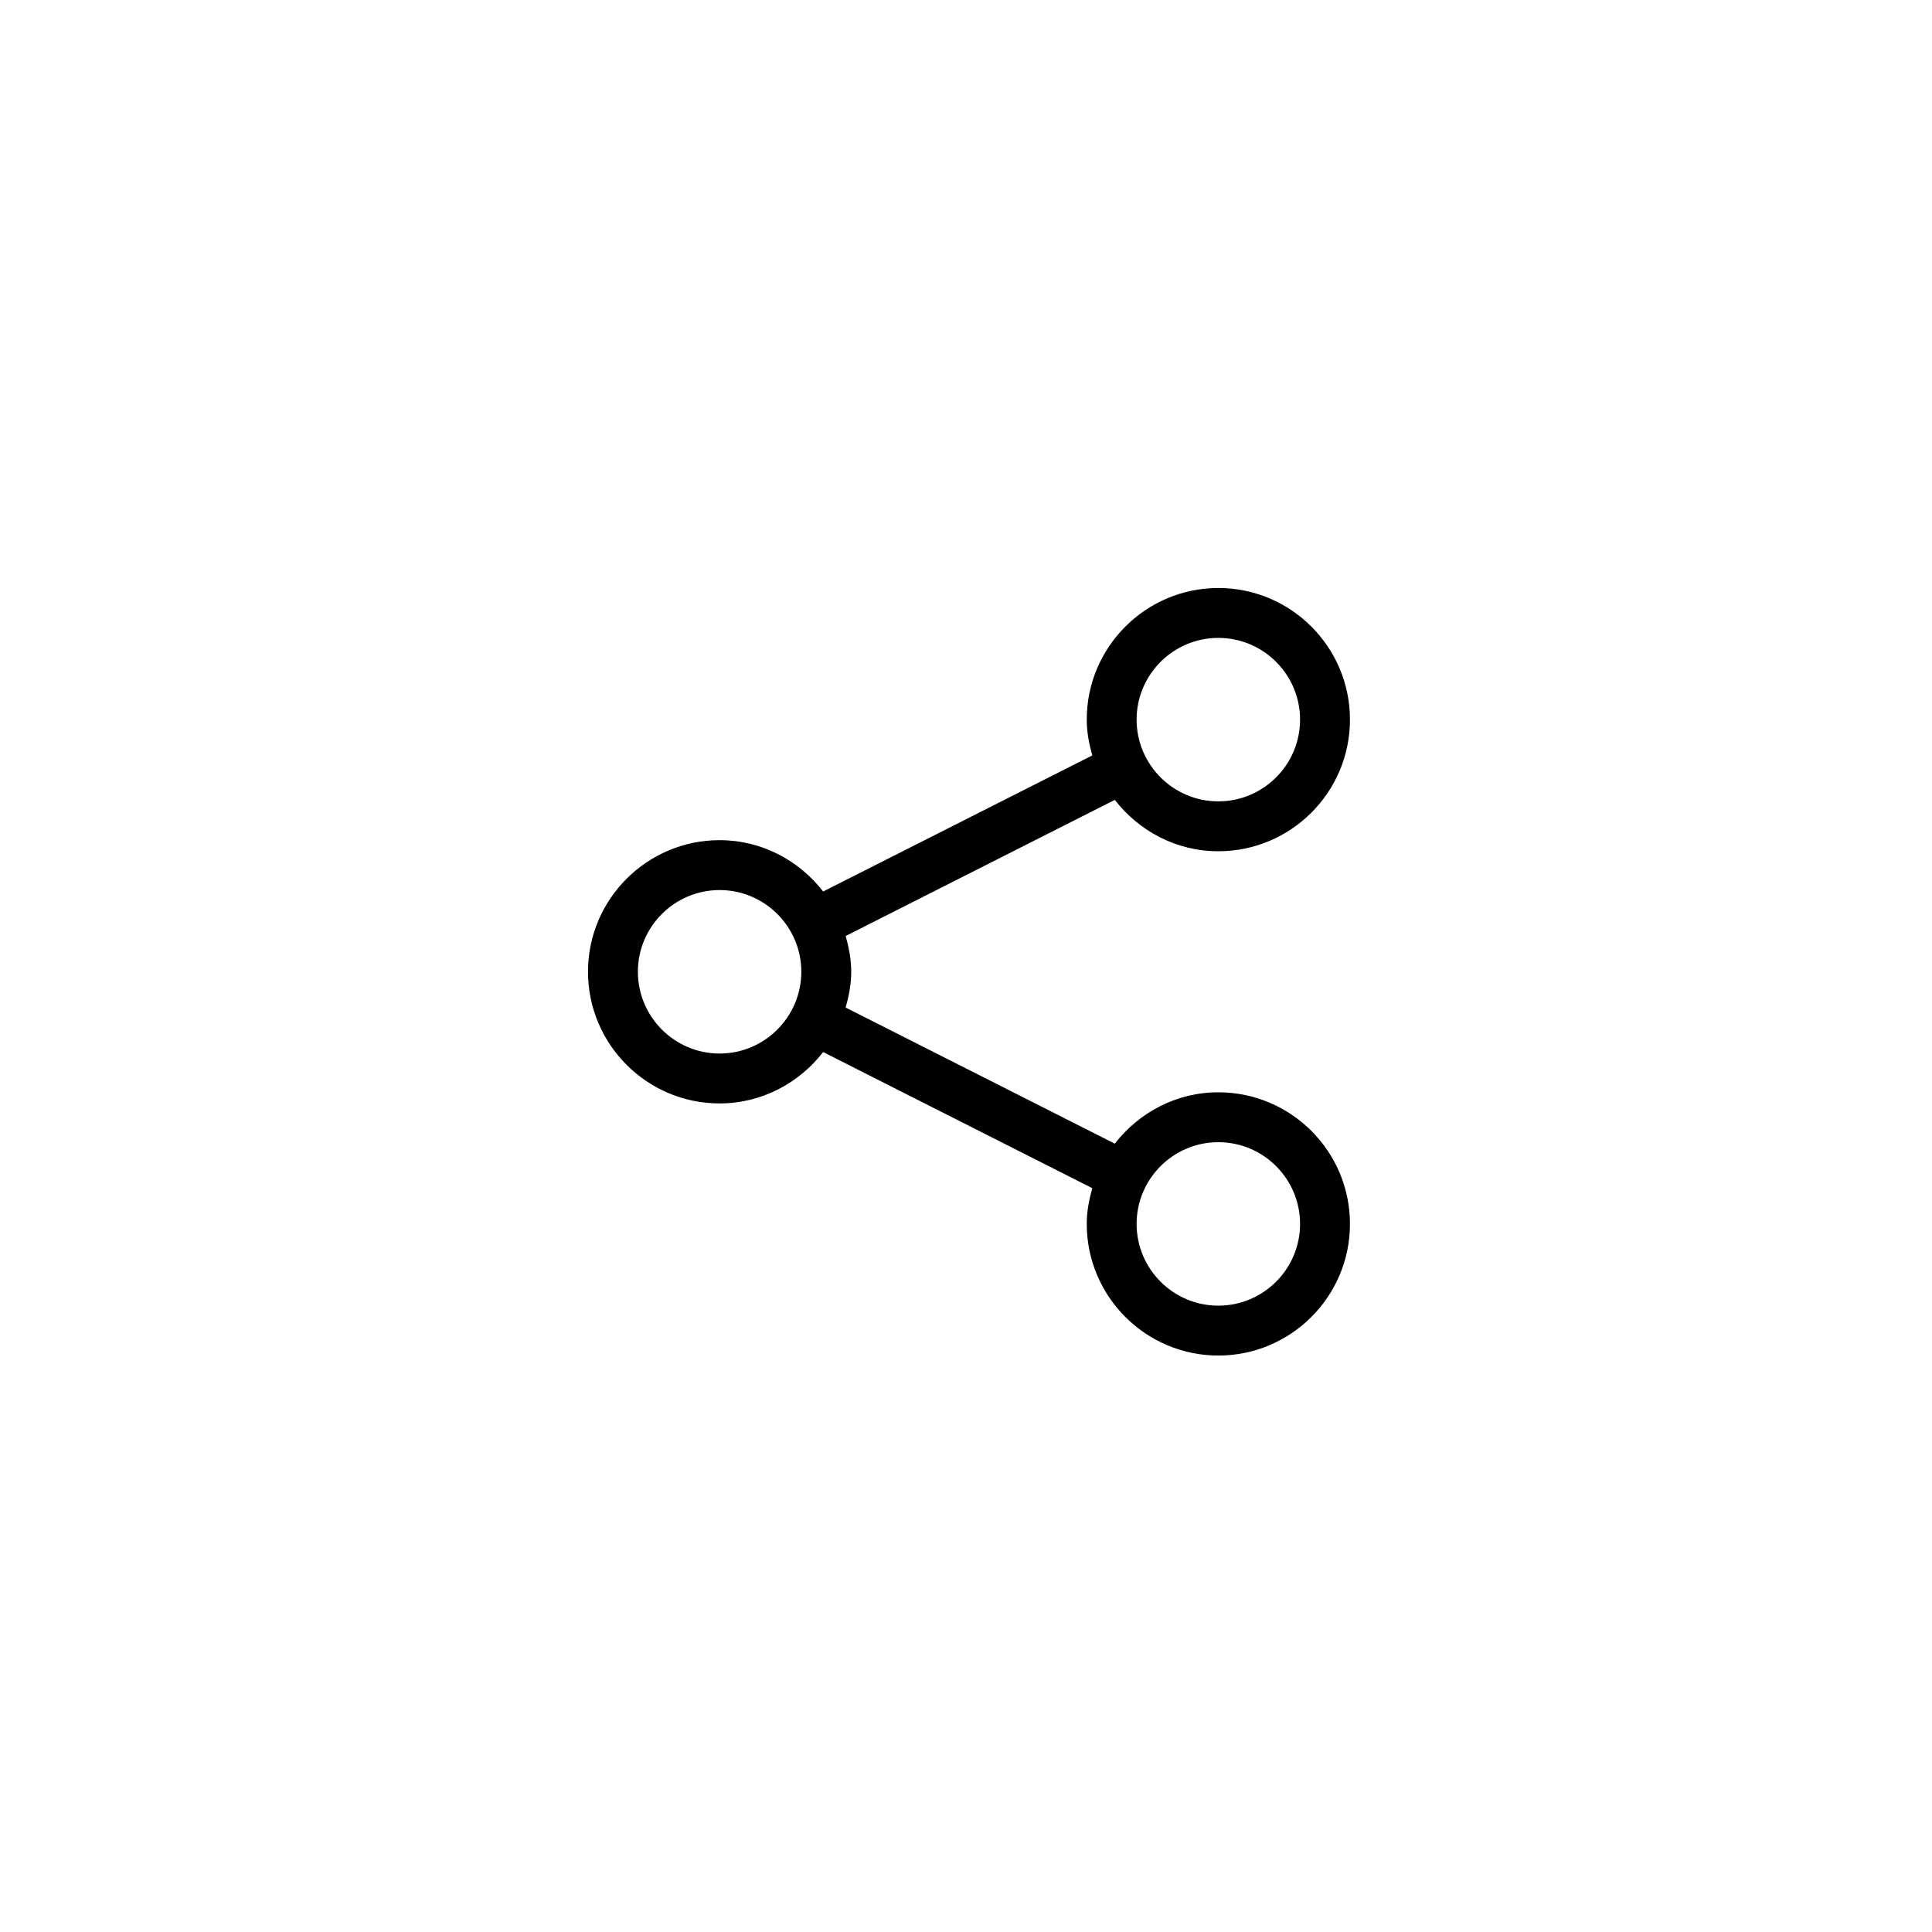
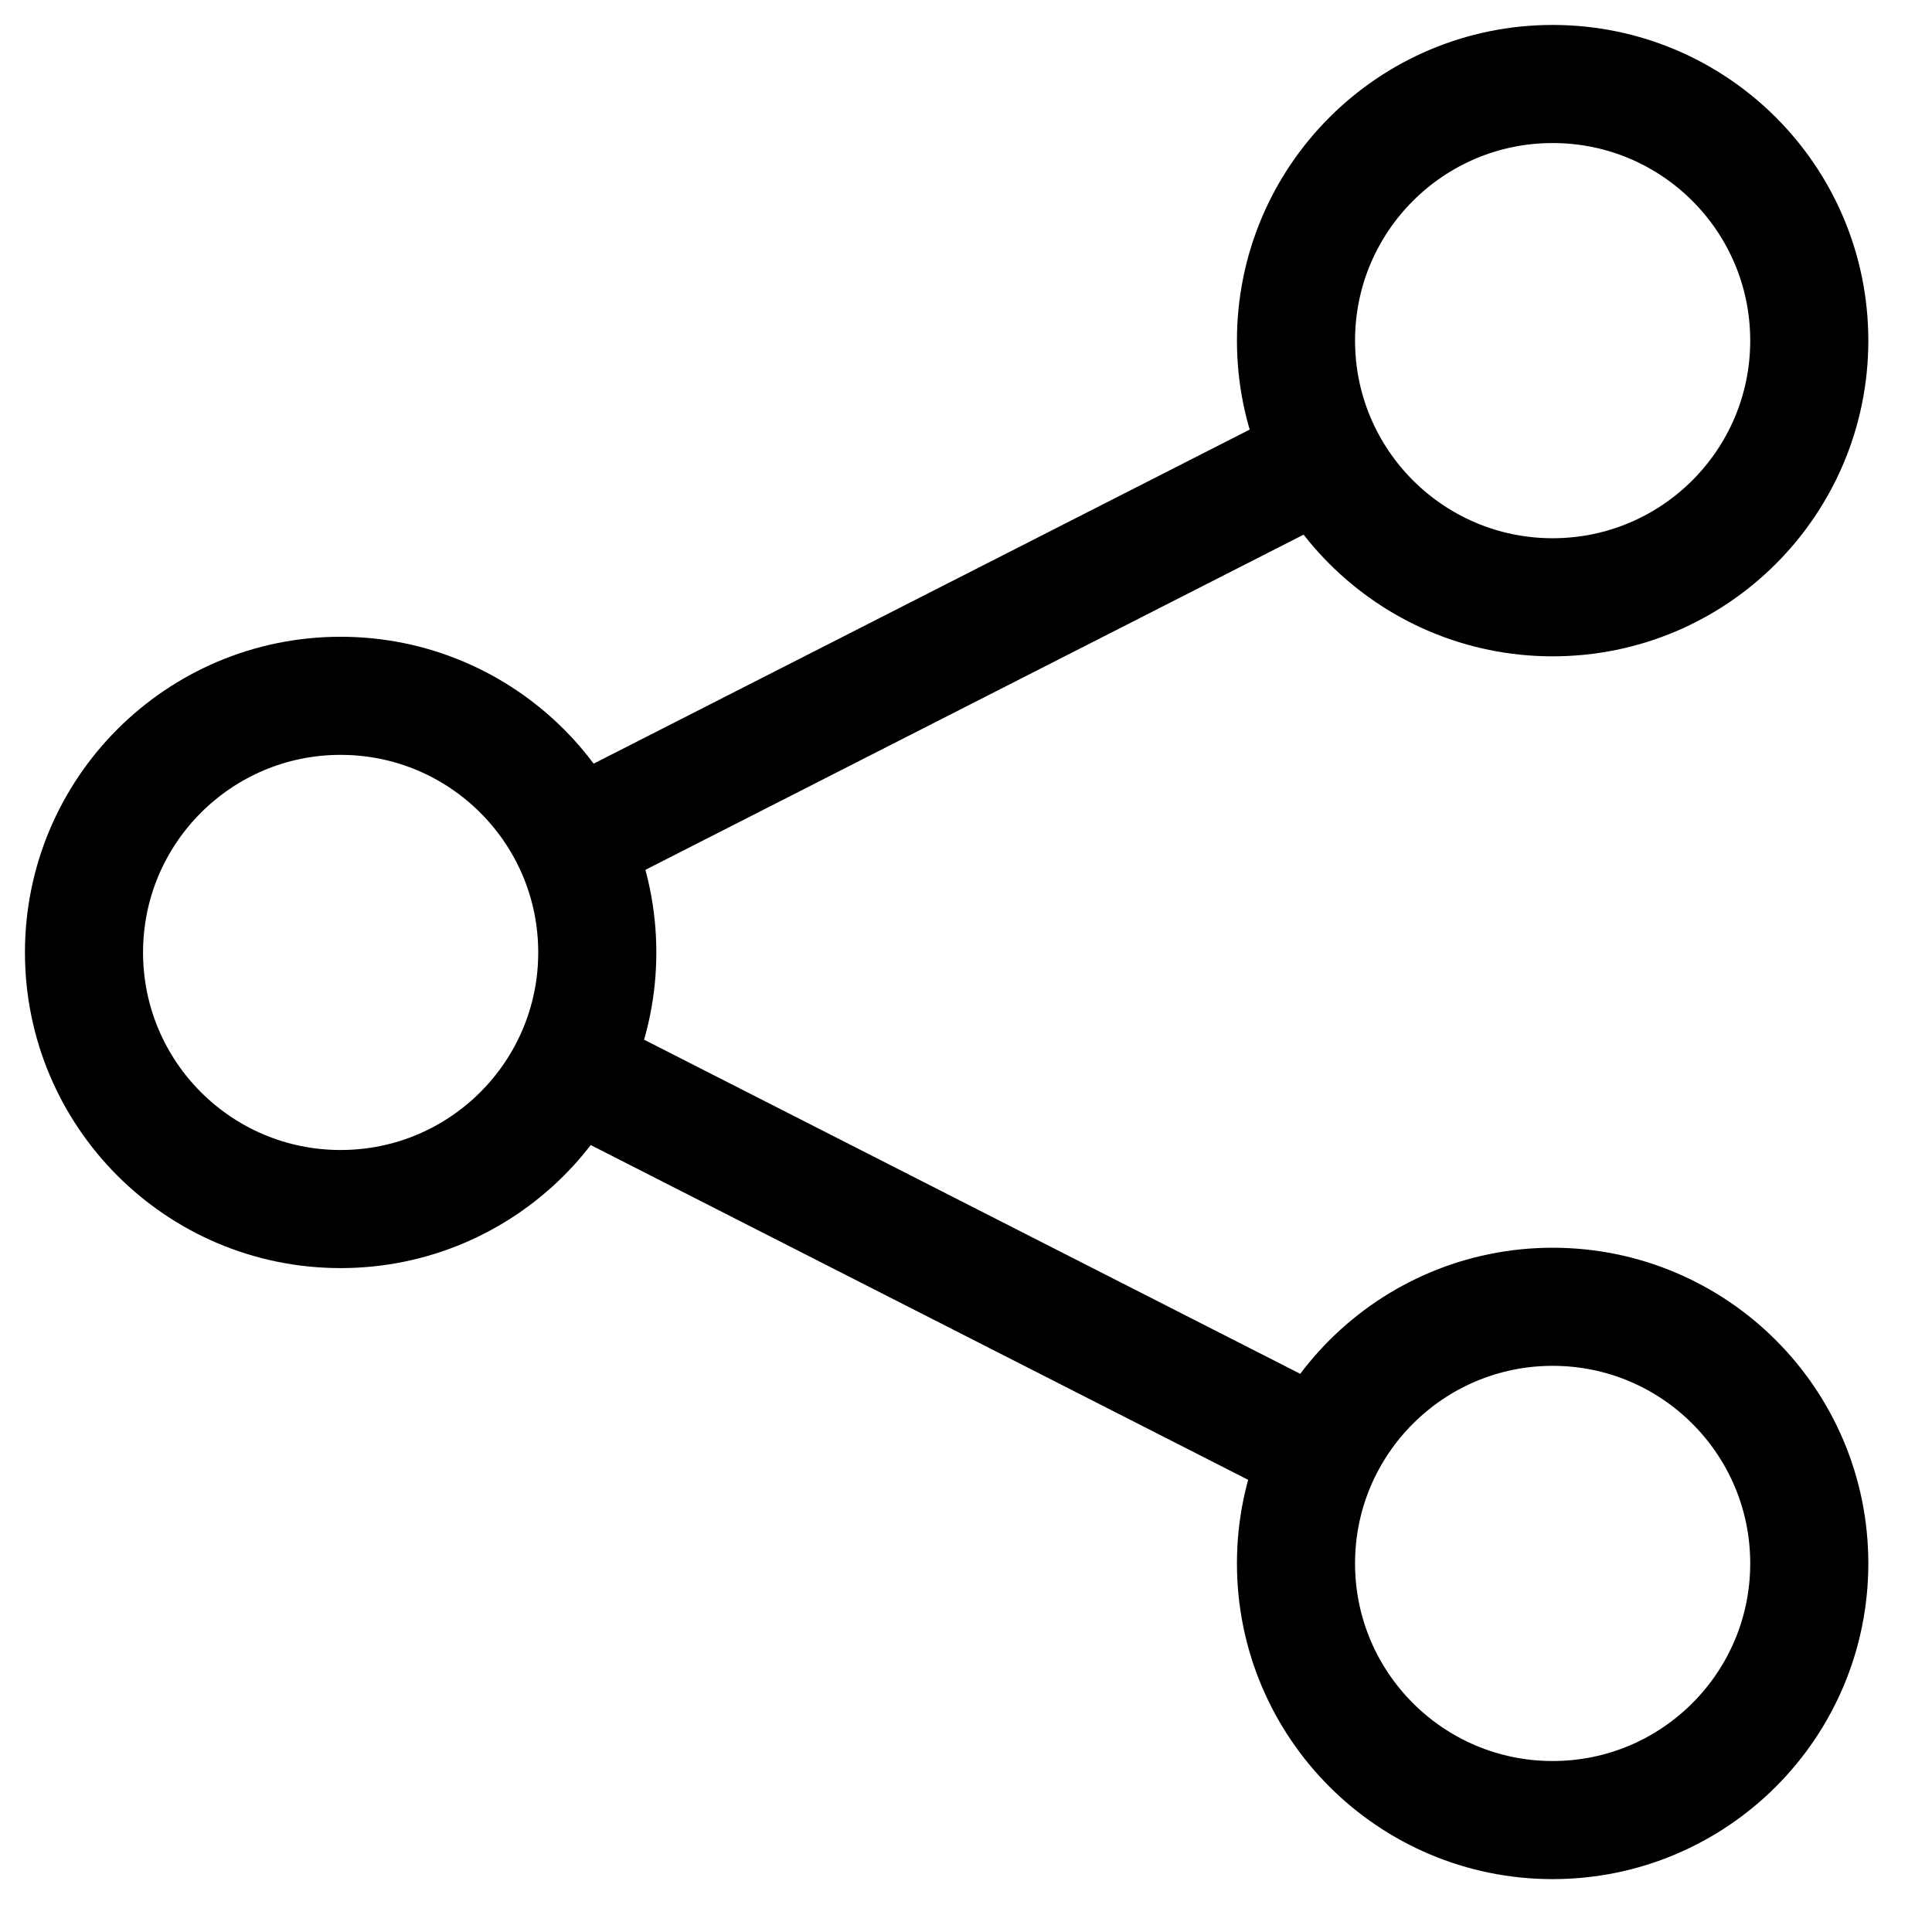
<svg xmlns="http://www.w3.org/2000/svg" width="46px" height="46px" viewBox="0 0 46 46" version="1.1">
  <defs />
  <g id="Page-1" stroke="none" stroke-width="1" fill="none" fill-rule="evenodd">
-     <g id="share" fill="#000000">
-       <path d="M29.008,26.007 C28.003,26.007 27.117,26.492 26.543,27.23 L20.134,23.989 C20.212,23.717 20.267,23.434 20.267,23.137 C20.267,22.841 20.212,22.558 20.134,22.286 L26.543,19.045 C27.117,19.784 28.003,20.268 29.008,20.268 C30.737,20.268 32.142,18.862 32.142,17.134 C32.142,15.406 30.737,14 29.008,14 C27.28,14 25.875,15.406 25.875,17.134 C25.875,17.431 25.93,17.714 26.007,17.986 L19.599,21.226 C19.025,20.488 18.139,20.004 17.133,20.004 C15.405,20.004 14,21.409 14,23.137 C14,24.866 15.405,26.272 17.133,26.272 C18.139,26.272 19.025,25.787 19.599,25.049 L26.007,28.29 C25.93,28.562 25.875,28.844 25.875,29.141 C25.875,30.869 27.28,32.275 29.008,32.275 C30.737,32.275 32.142,30.869 32.142,29.141 C32.142,27.413 30.737,26.007 29.008,26.007 L29.008,26.007 Z M29.008,15.188 C30.081,15.188 30.954,16.061 30.954,17.134 C30.954,18.207 30.081,19.08 29.008,19.08 C27.935,19.08 27.062,18.207 27.062,17.134 C27.062,16.061 27.935,15.188 29.008,15.188 L29.008,15.188 Z M17.133,25.084 C16.06,25.084 15.188,24.21 15.188,23.137 C15.188,22.065 16.06,21.192 17.133,21.192 C18.206,21.192 19.079,22.065 19.079,23.137 C19.079,24.21 18.206,25.084 17.133,25.084 L17.133,25.084 Z M29.008,31.087 C27.935,31.087 27.062,30.214 27.062,29.141 C27.062,28.068 27.935,27.195 29.008,27.195 C30.081,27.195 30.954,28.068 30.954,29.141 C30.954,30.214 30.081,31.087 29.008,31.087 L29.008,31.087 Z" id="Imported-Layers" />
+     <g id="share" stroke="#000000" stroke-width="2.812">
+       <path d="M14.221,19.716 L31.471,10.932 L14.221,19.716 Z M13.901,25.602 L31.151,34.386 L13.901,25.602 Z M43.078,8.11 C43.078,11.484 40.343,14.221 36.968,14.221 C33.594,14.221 30.857,11.484 30.857,8.11 C30.857,4.735 33.594,2 36.968,2 C40.343,2 43.078,4.735 43.078,8.11 L43.078,8.11 Z M14.221,22.677 C14.221,26.052 11.484,28.787 8.11,28.787 C4.735,28.787 2,26.052 2,22.677 C2,19.304 4.735,16.567 8.11,16.567 C11.484,16.567 14.221,19.304 14.221,22.677 L14.221,22.677 Z M43.078,37.224 C43.078,40.6 40.343,43.335 36.968,43.335 C33.594,43.335 30.857,40.6 30.857,37.224 C30.857,33.851 33.594,31.114 36.968,31.114 C40.343,31.114 43.078,33.851 43.078,37.224 L43.078,37.224 Z" id="Imported-Layers" />
    </g>
  </g>
</svg>
